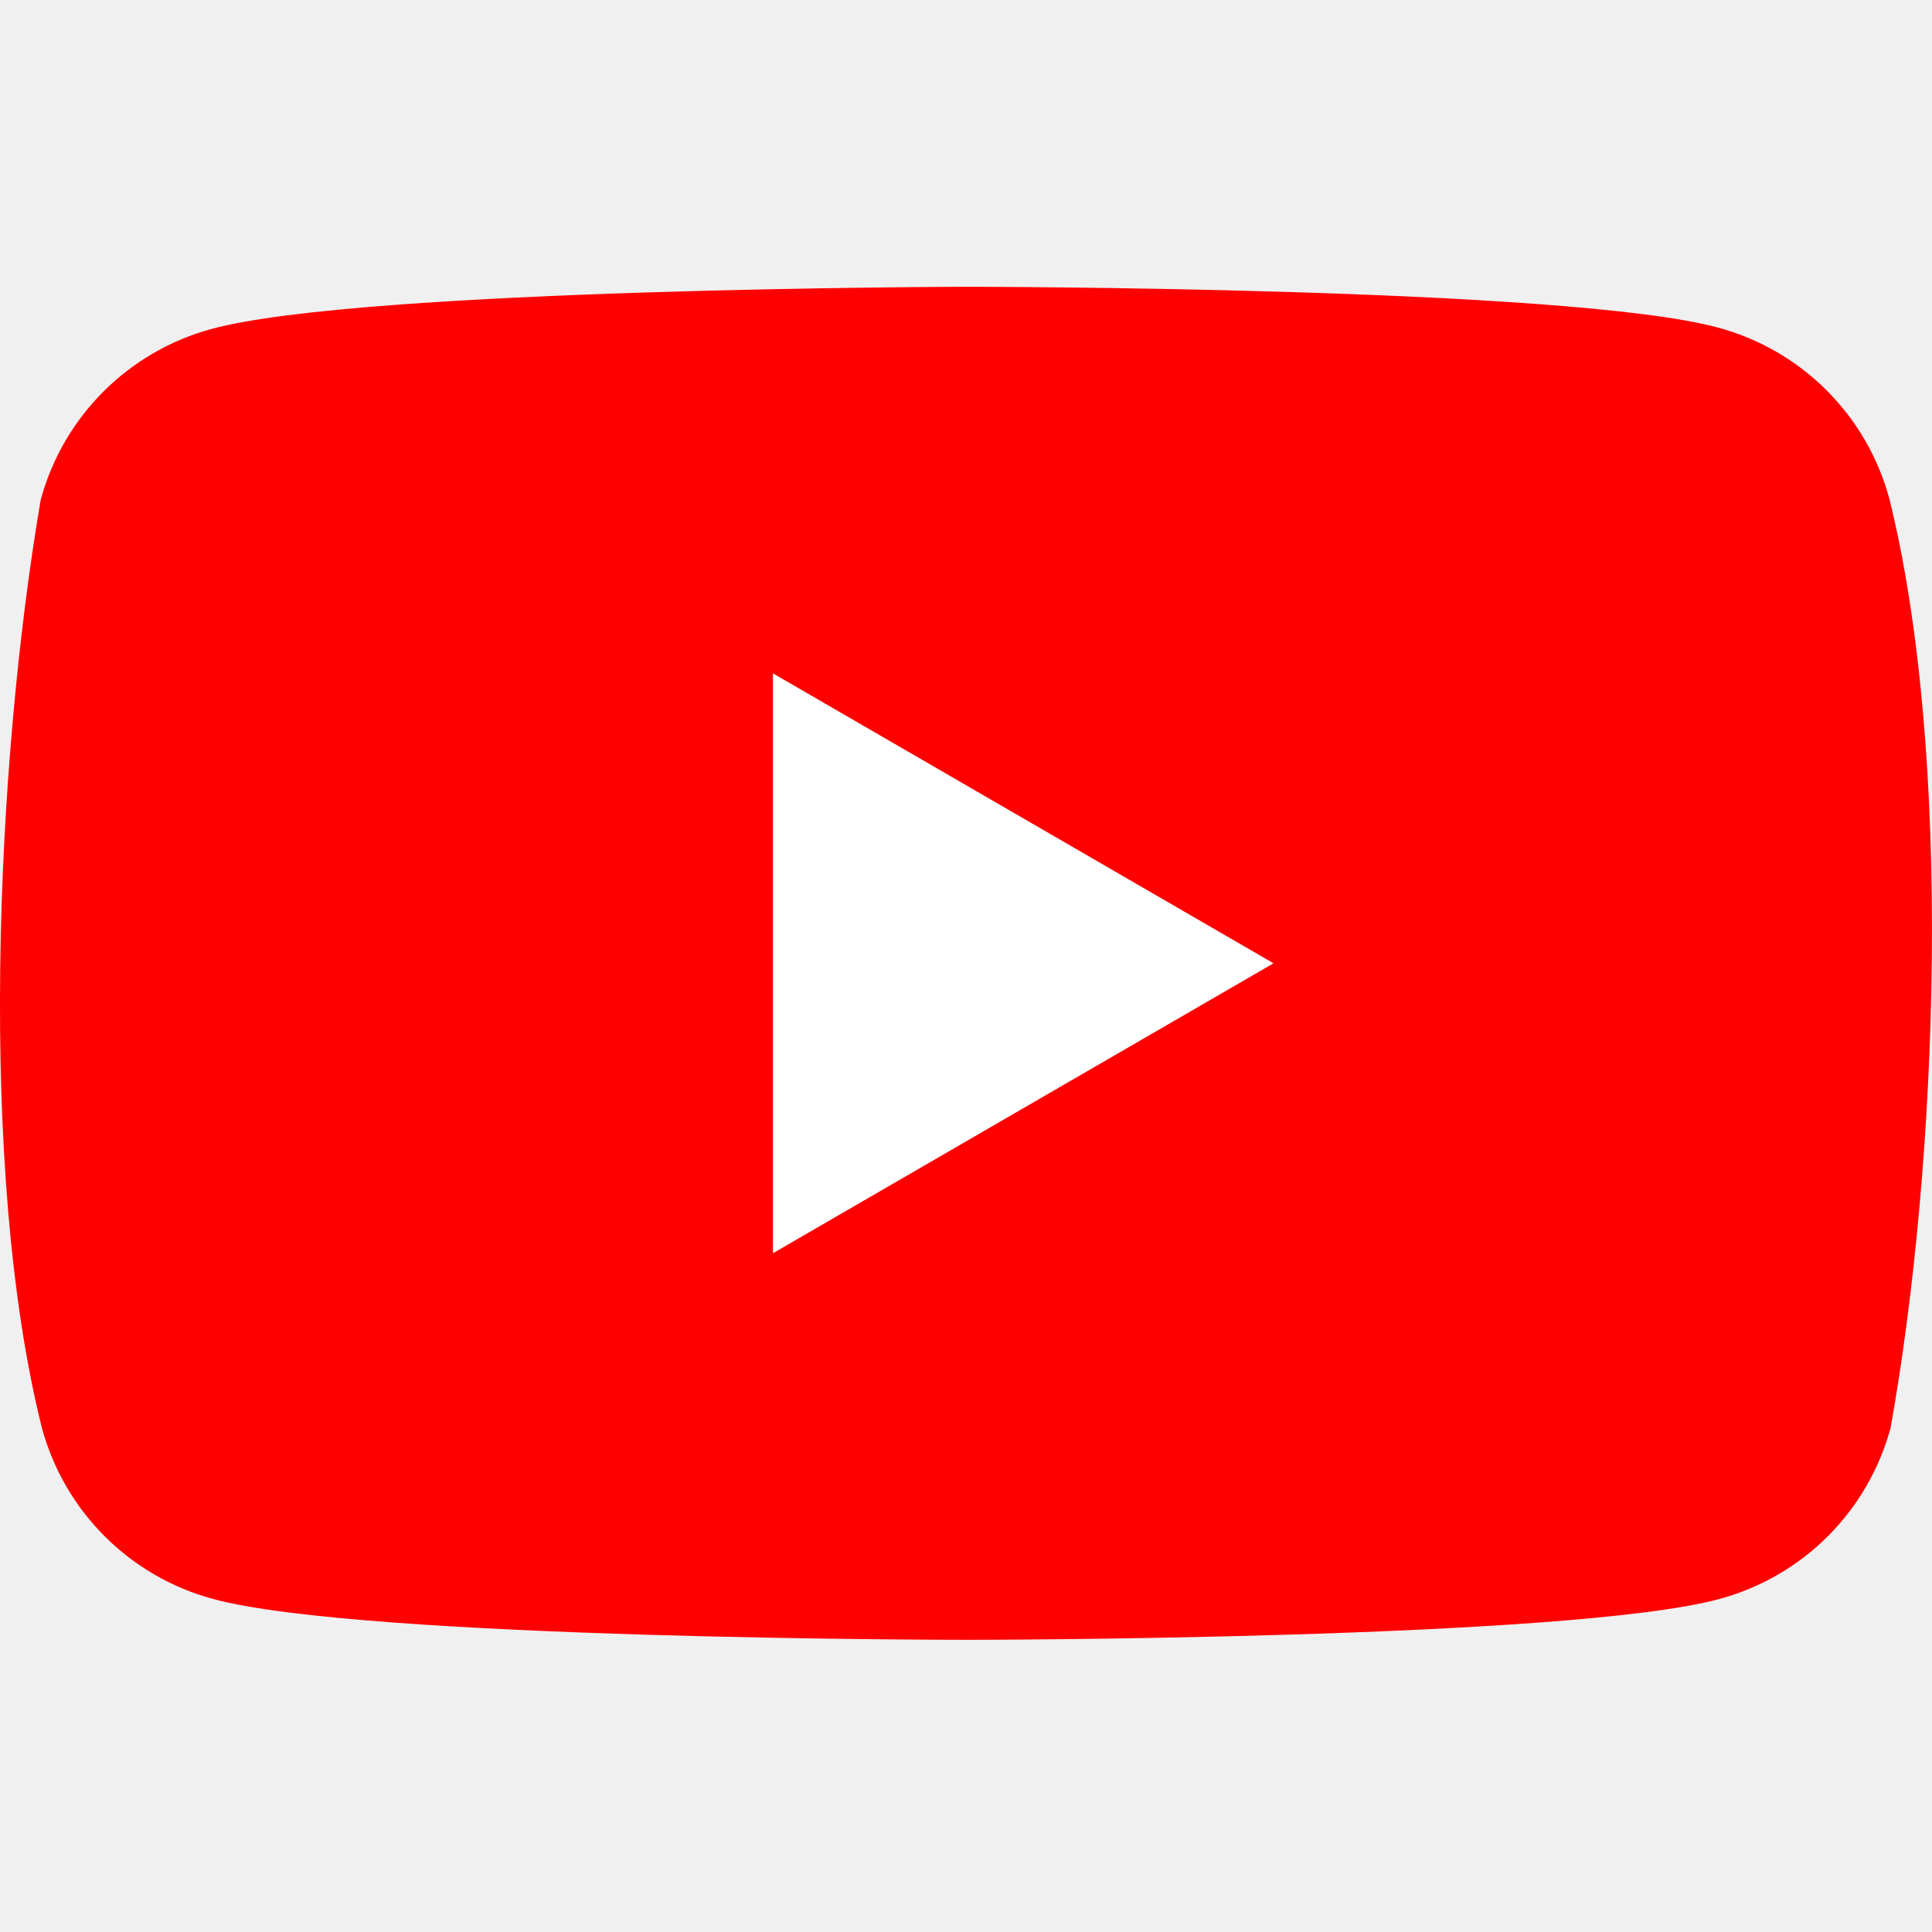
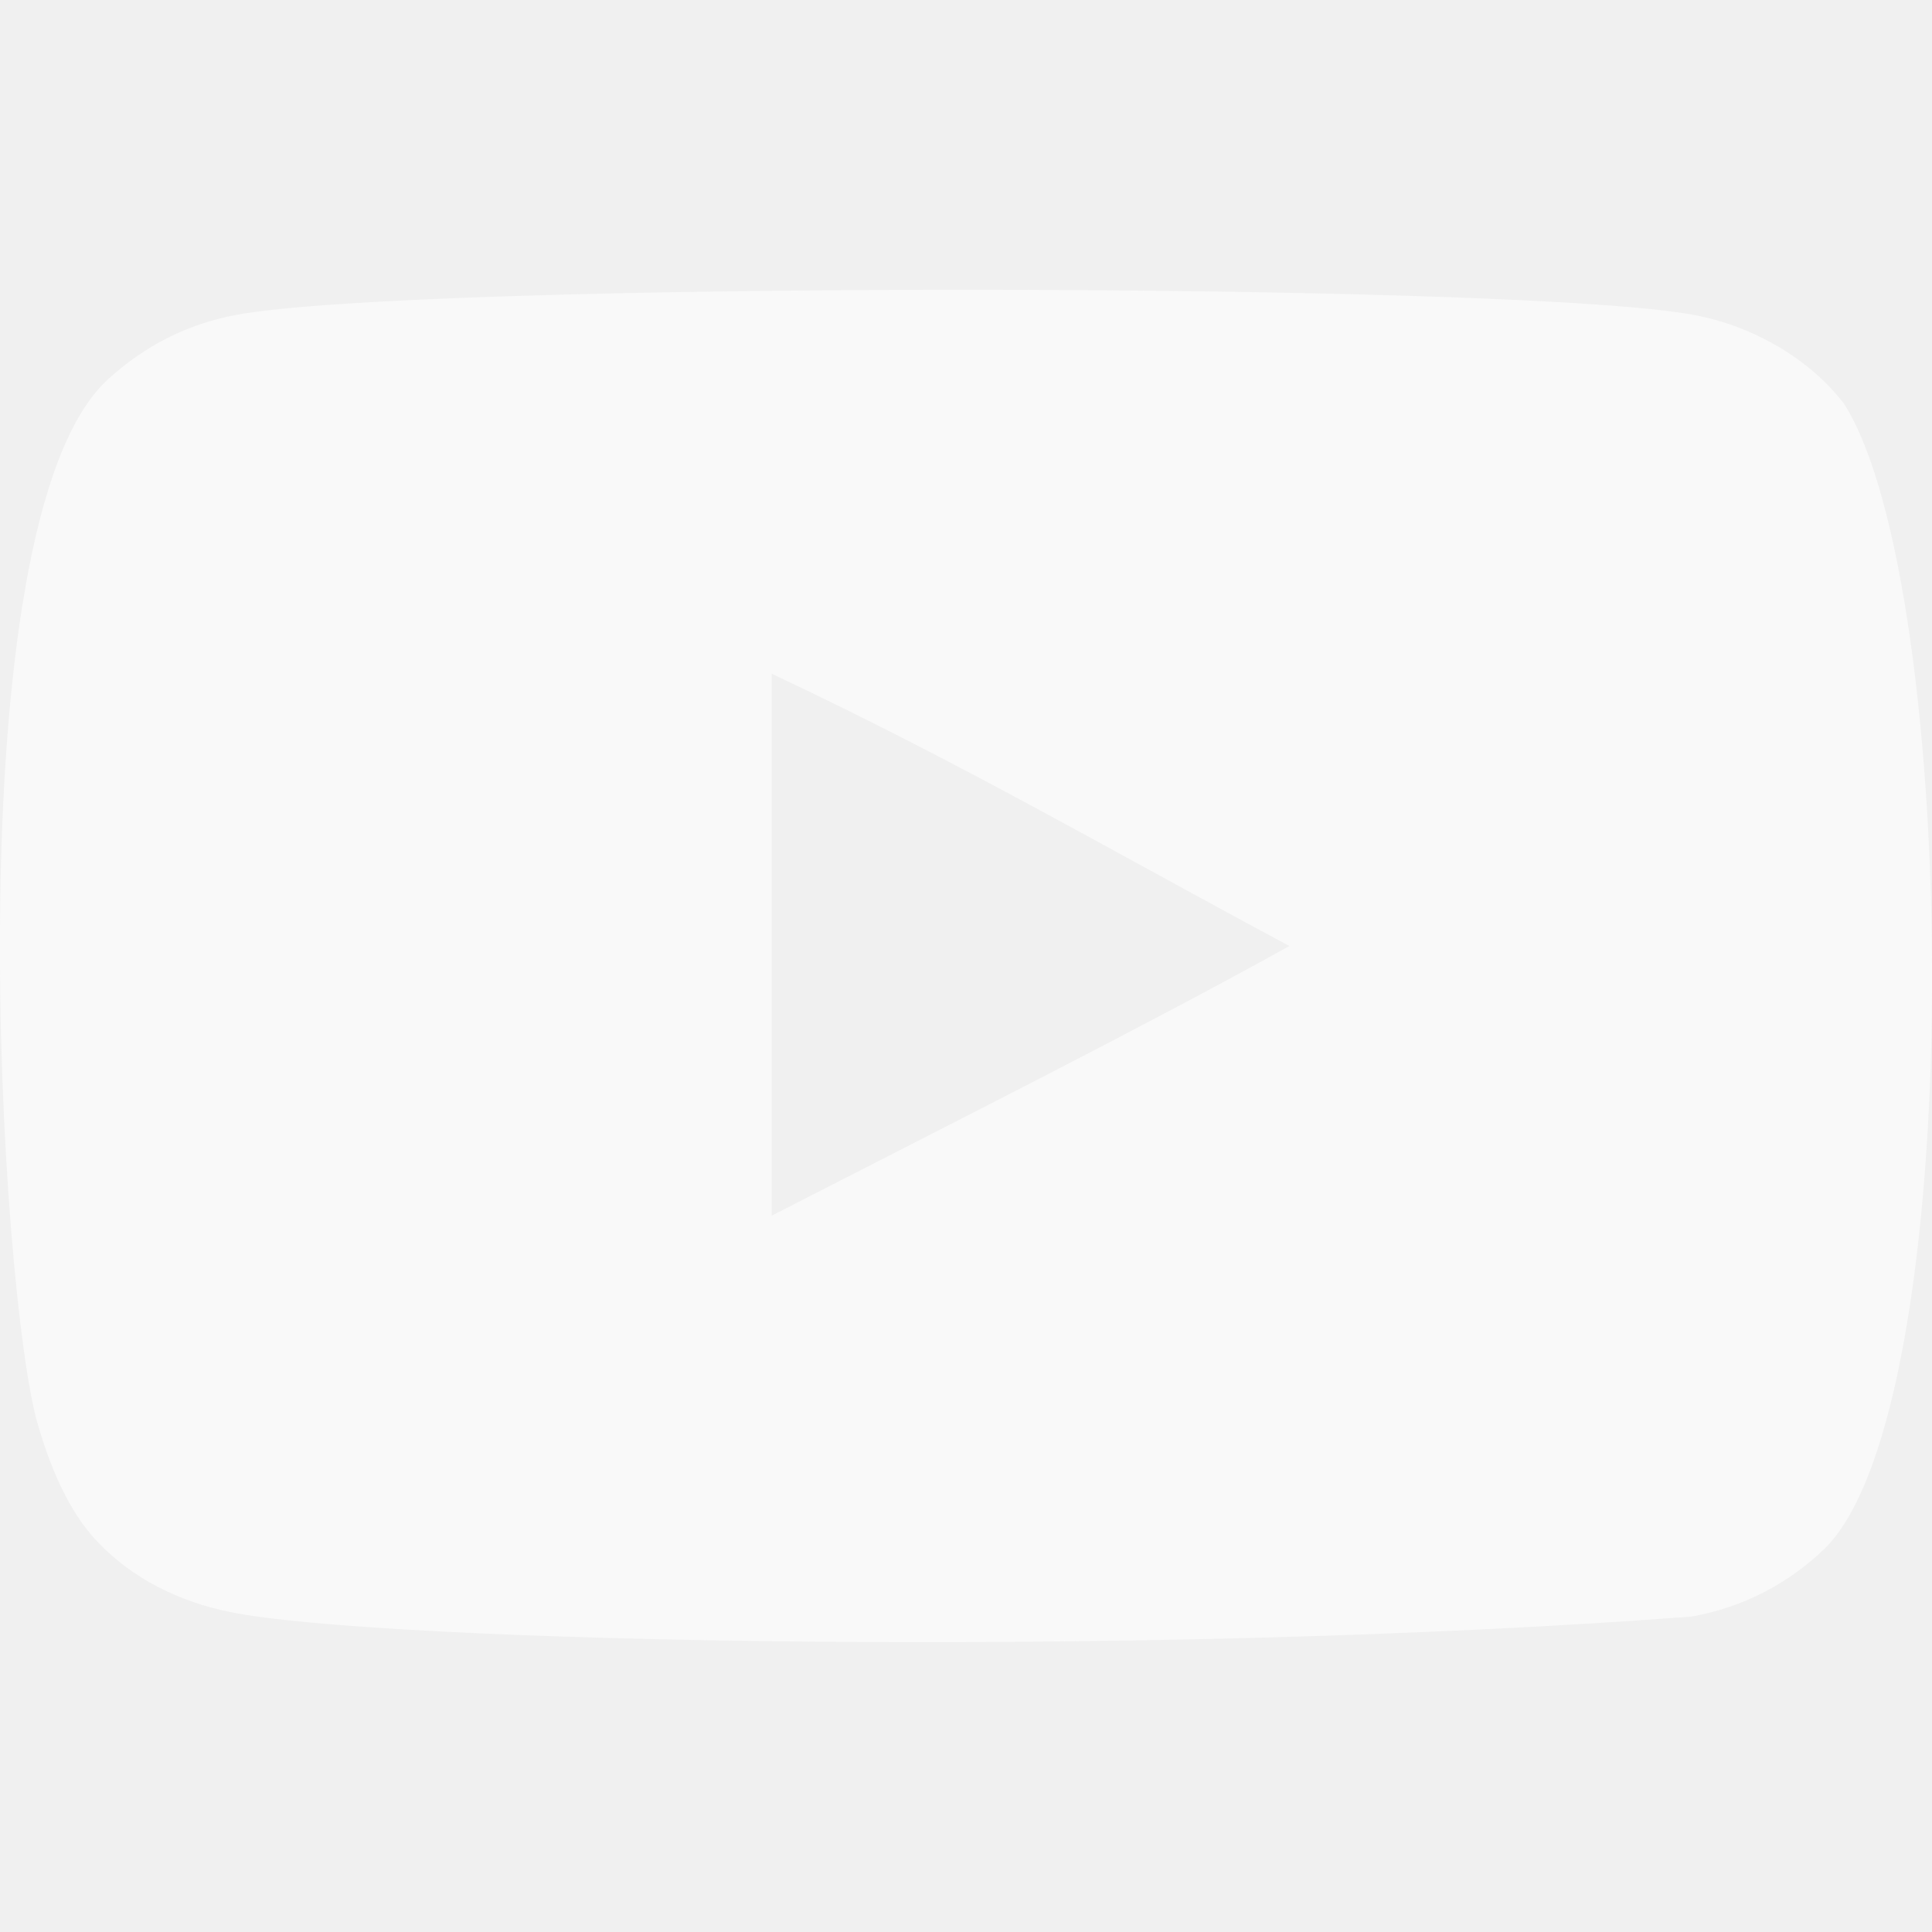
- <svg xmlns="http://www.w3.org/2000/svg" width="800px" height="800px" viewBox="0 -38 256 256" version="1.1" preserveAspectRatio="xMidYMid">
-   <g>
-     <path d="M250.346,28.075 C247.358,17.032 238.732,8.406 227.689,5.418 C207.824,0 127.868,0 127.868,0 C127.868,0 47.913,0.164 28.047,5.582 C17.005,8.57 8.379,17.196 5.39,28.239 C-0.619,63.537 -2.95,117.323 5.555,151.209 C8.543,162.252 17.169,170.878 28.211,173.866 C48.077,179.284 128.033,179.284 128.033,179.284 C128.033,179.284 207.988,179.284 227.854,173.866 C238.896,170.878 247.522,162.252 250.51,151.209 C256.848,115.861 258.801,62.109 250.346,28.075 Z" fill="#FF0000">
- 
- </path>
-     <polygon fill="#FFFFFF" points="102.421 128.06 168.749 89.642 102.421 51.224">
- 
- </polygon>
+ <svg xmlns="http://www.w3.org/2000/svg" width="800px" height="800px" viewBox="0 -3 20 20" version="1.1" id="svg12">
+   <defs id="defs6" />
+   <g id="Page-1" stroke="none" stroke-width="1" fill="none" fill-rule="evenodd">
+     <g id="Dribbble-Light-Preview" transform="translate(-300,-7442)" fill="#000000">
+       <g id="icons" transform="translate(56,160)">
+         <path d="m 251.988,7291.586 v -5.612 c 1.992,0.938 3.535,1.843 5.36,2.819 -1.505,0.835 -3.368,1.771 -5.36,2.792 m 11.103,-8.403 c -0.344,-0.453 -0.929,-0.805 -1.553,-0.921 -1.833,-0.348 -13.267,-0.349 -15.099,0 -0.5,0.094 -0.945,0.32 -1.328,0.672 -1.612,1.496 -1.107,9.518 -0.718,10.817 0.163,0.562 0.375,0.968 0.64,1.235 0.343,0.352 0.812,0.594 1.351,0.703 1.509,0.312 9.284,0.487 15.122,0.047 0.538,-0.094 1.014,-0.344 1.39,-0.711 1.49,-1.49 1.389,-9.963 0.195,-11.842" id="youtube-[#168]" style="fill:#f9f9f9" />
+       </g>
+     </g>
  </g>
</svg>
